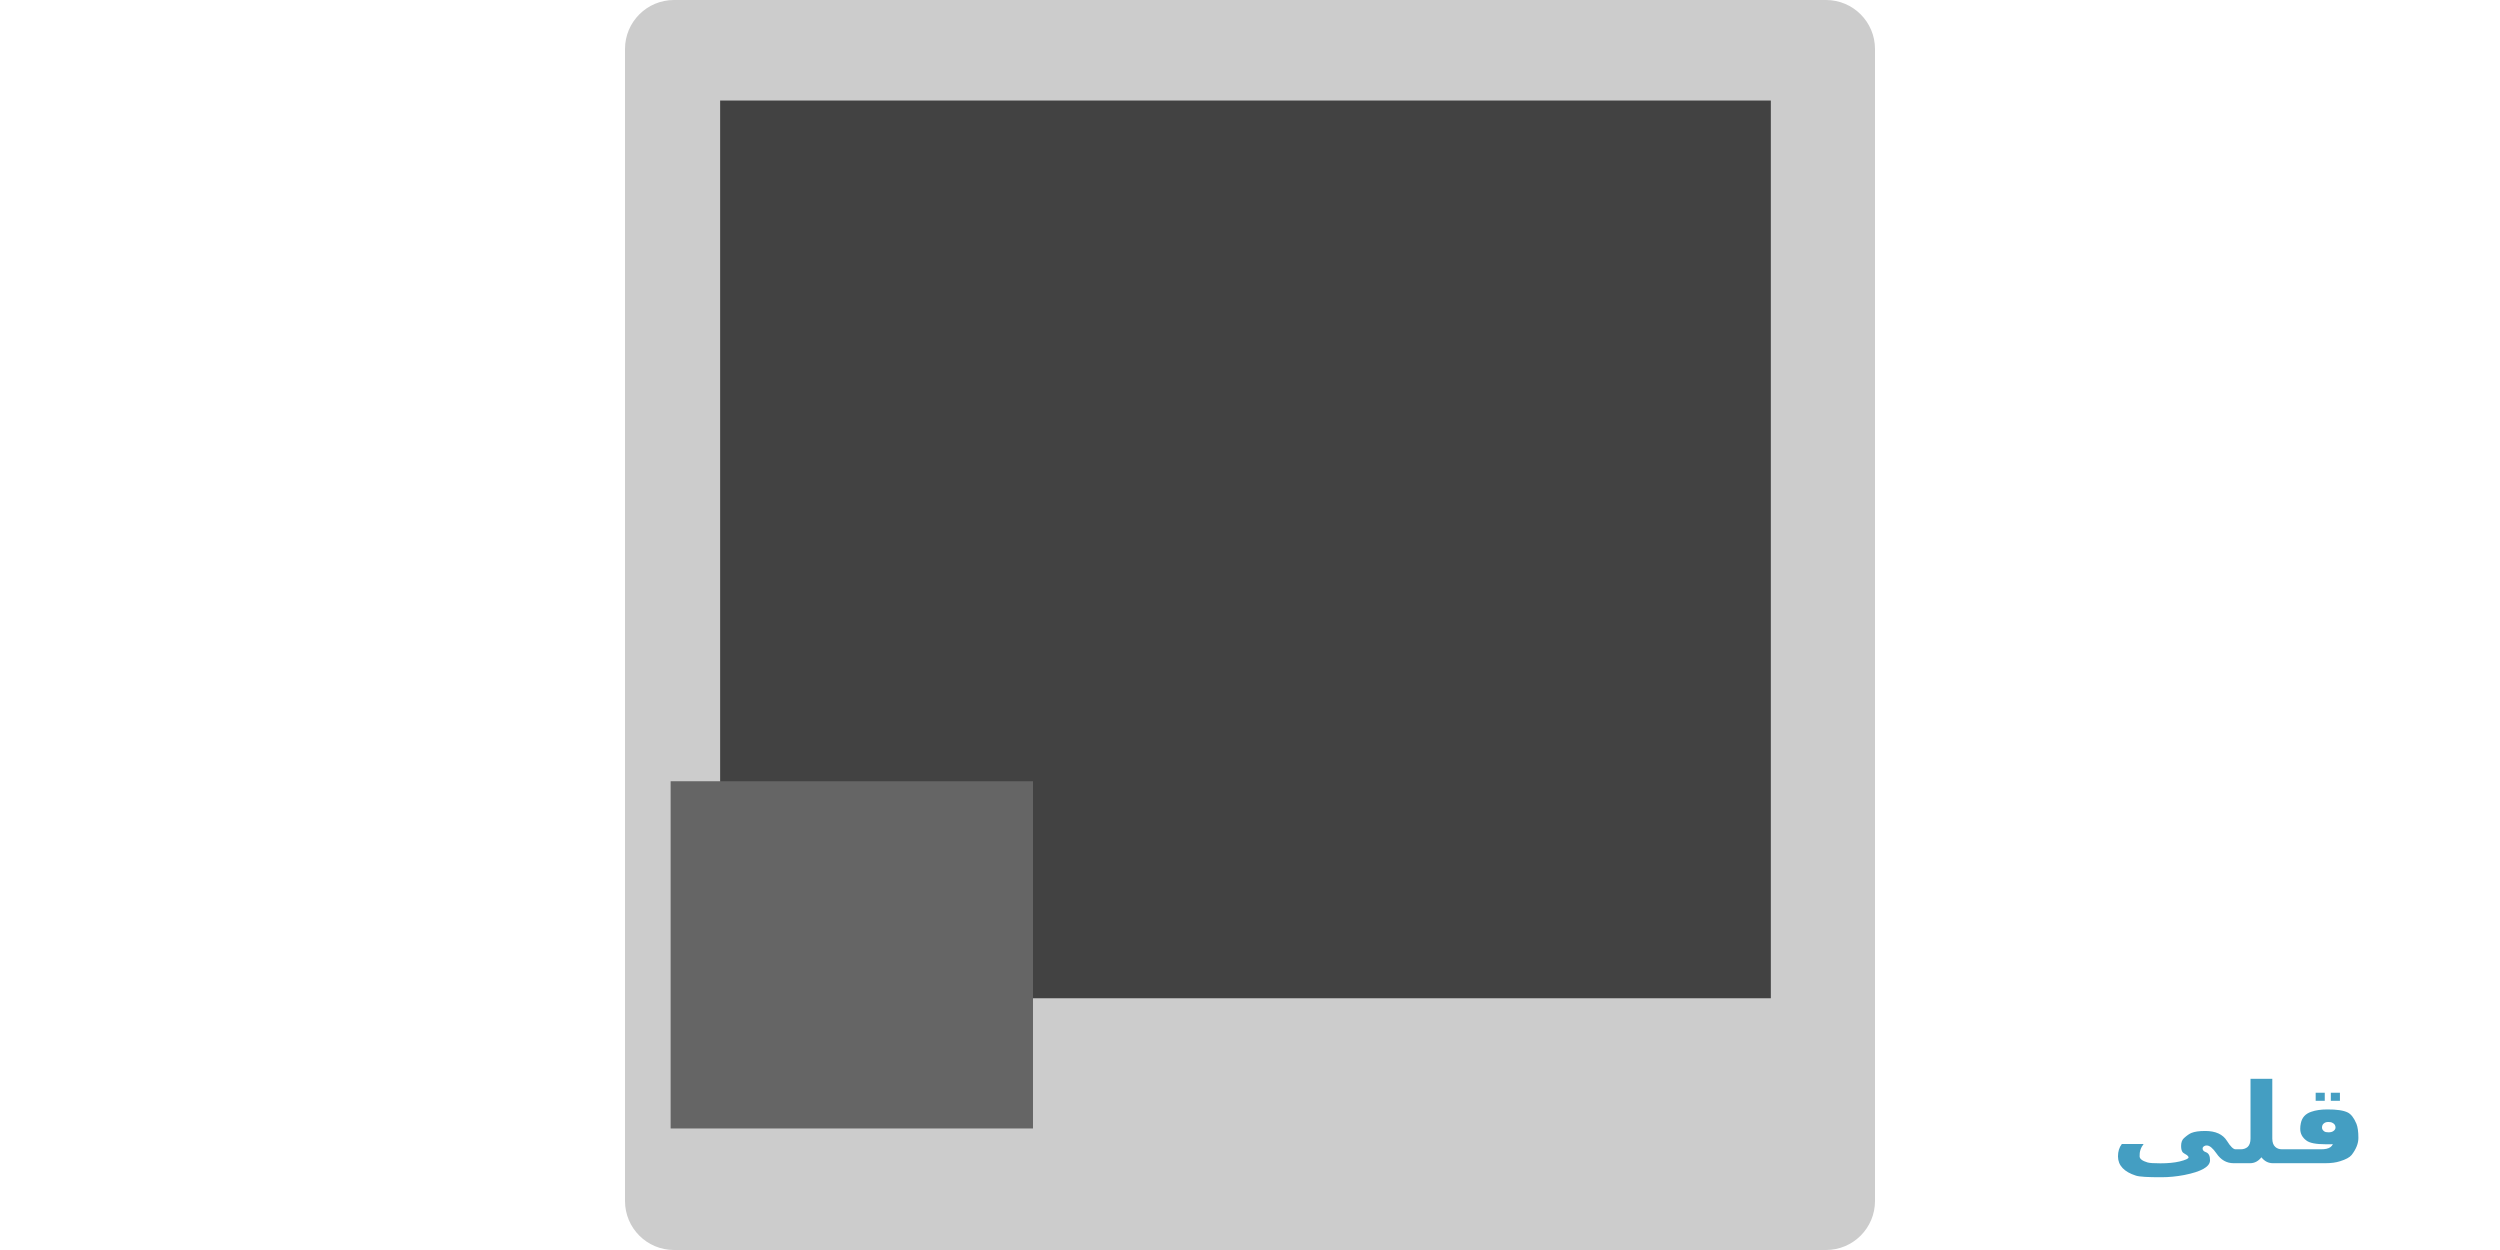
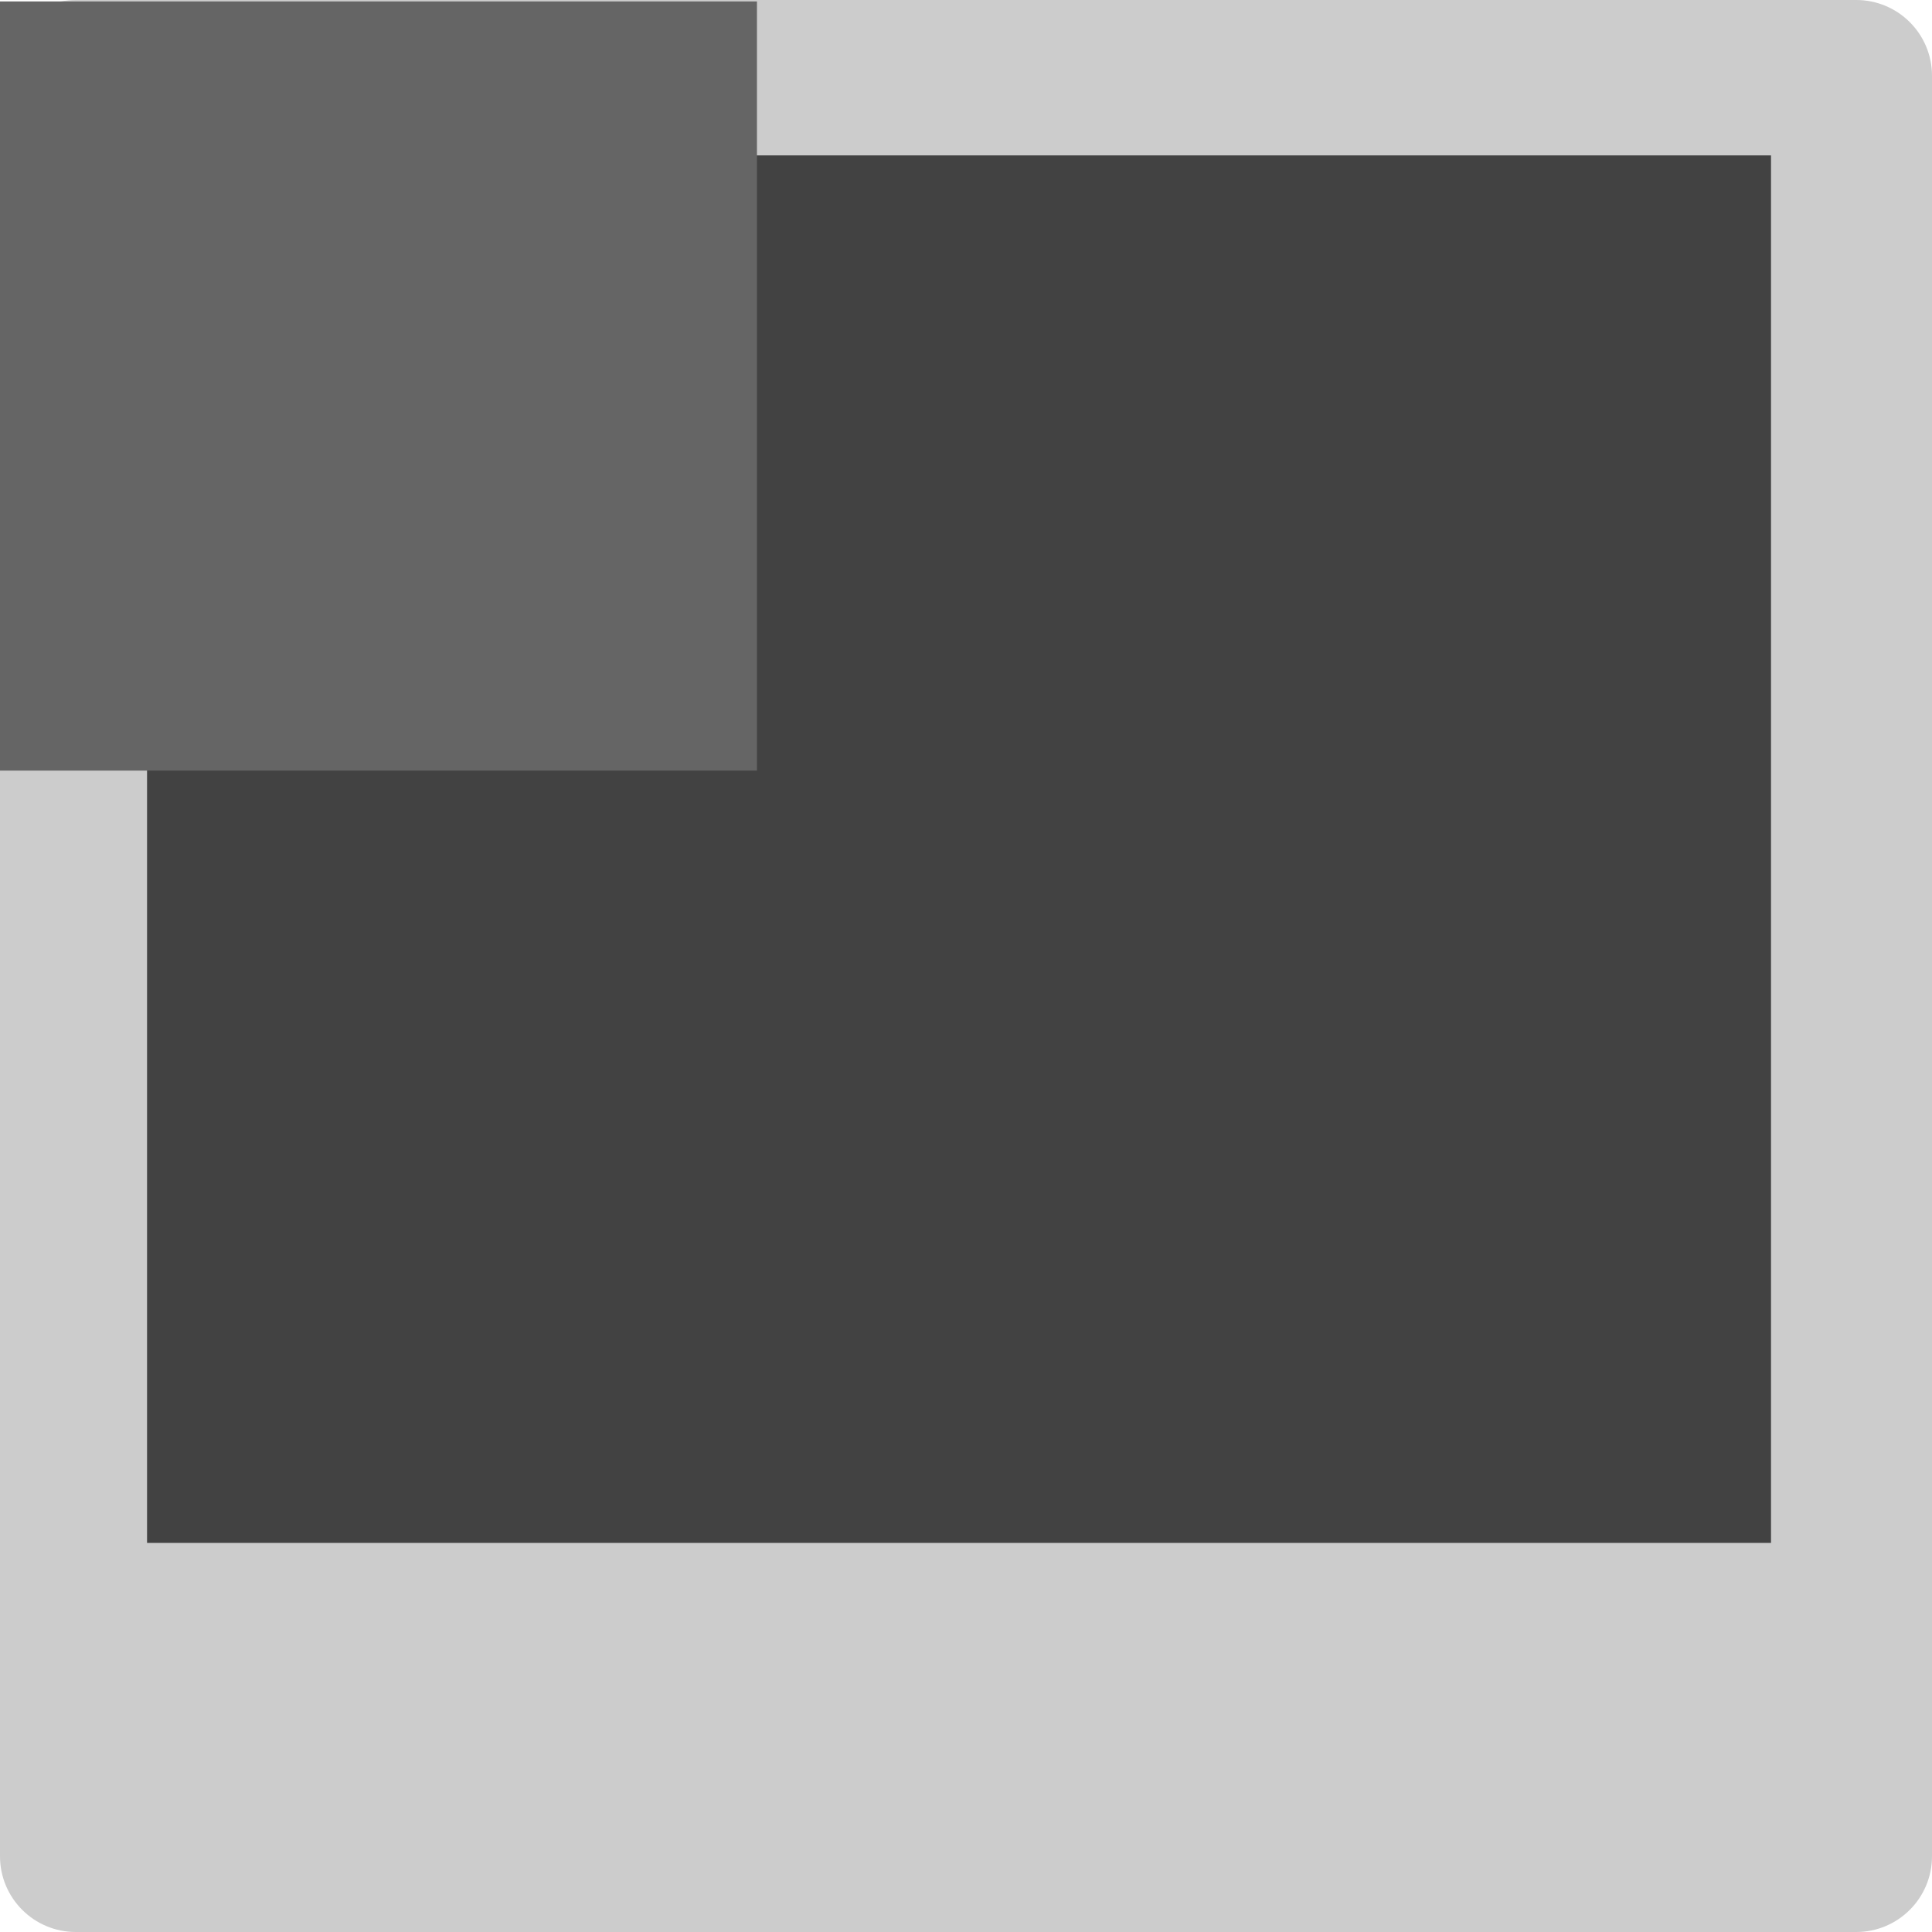
- <svg xmlns="http://www.w3.org/2000/svg" width="3in" height="1.5in" viewBox="0 0 150 150" version="1.1" id="svg40744">
+ <svg xmlns="http://www.w3.org/2000/svg" width="3in" height="3in" viewBox="0 0 150 150" version="1.1" id="svg40744">
  <defs id="defs40738" />
  <g id="layer1">
    <rect style="opacity:1;fill:#cccccc;fill-opacity:1;fill-rule:nonzero;stroke:none;stroke-width:1.057;stroke-linecap:round;stroke-linejoin:round;stroke-miterlimit:4;stroke-dasharray:none;stroke-dashoffset:0;stroke-opacity:1;paint-order:normal" id="rect1484" width="150" height="150" x="0" y="0" rx="5.88" />
    <rect style="opacity:1;fill:#424242;fill-opacity:1;fill-rule:nonzero;stroke:none;stroke-width:5.855;stroke-linecap:round;stroke-linejoin:round;stroke-miterlimit:4;stroke-dasharray:none;stroke-dashoffset:0;stroke-opacity:1;paint-order:normal" id="usr_img" width="126.083" height="107.727" x="11.417" y="12.064" template-id="usr_img" />
-     <g id="g1761" transform="matrix(0.3952871,0,0,0.4581152,-64.49212,88.11169)">
-       <rect y="12.308" x="177.008" height="90.952" width="110" id="badge_img" style="opacity:1;fill:#656565;fill-opacity:1;fill-rule:nonzero;stroke:none;stroke-width:1.125;stroke-linecap:round;stroke-linejoin:round;stroke-miterlimit:4;stroke-dasharray:none;stroke-dashoffset:0;stroke-opacity:1;paint-order:normal" template-id="badge_img" />
+     <g id="g1761" transform="matrix(0.3952871,0,0,0.3981152,-70.49212,0.111688)">
+       <rect y="0" x="177.008" height="150" width="150" id="badge_img" style="opacity:1;fill:#656565;fill-opacity:1;fill-rule:nonzero;stroke:none;stroke-width:1.125;stroke-linecap:round;stroke-linejoin:round;stroke-miterlimit:4;stroke-dasharray:none;stroke-dashoffset:0;stroke-opacity:1;paint-order:normal" template-id="badge_img" />
    </g>
    <text xml:space="preserve" style="font-style:normal;font-variant:normal;font-weight:normal;font-stretch:normal;font-size:50.803px;line-height:125%;font-family:IRANSans;-inkscape-font-specification:IRANSans;letter-spacing:0px;word-spacing:0px;fill:#449ec2;fill-opacity:1;stroke:none;stroke-width:1.058px;stroke-linecap:butt;stroke-linejoin:miter;stroke-opacity:1" x="102.336" y="147.733" id="text41295" transform="scale(1.058391,0.9448304)">
-       <tspan id="usr_fullname" x="102.336" y="147.733" style="font-style:normal;font-variant:normal;font-weight:bold;font-stretch:normal;font-size:14.112px;font-family:IRANSans;-inkscape-font-specification:'IRANSans Bold';text-align:center;direction:rtl;text-anchor:end;fill:#449ec2;fill-opacity:1;stroke-width:1.058px" template-id="usr_fullname">قلی</tspan>
+       <tspan id="usr_fullname" x="122.336" y="147.733" style="font-style:normal;font-variant:normal;font-weight:bold;font-stretch:normal;font-size:14.112px;font-family:IRANSans;-inkscape-font-specification:'IRANSans Bold';text-align:center;direction:rtl;text-anchor:end;fill:#449ec2;fill-opacity:1;stroke-width:1.058px" template-id="usr_fullname">قلی</tspan>
    </text>
  </g>
</svg>
